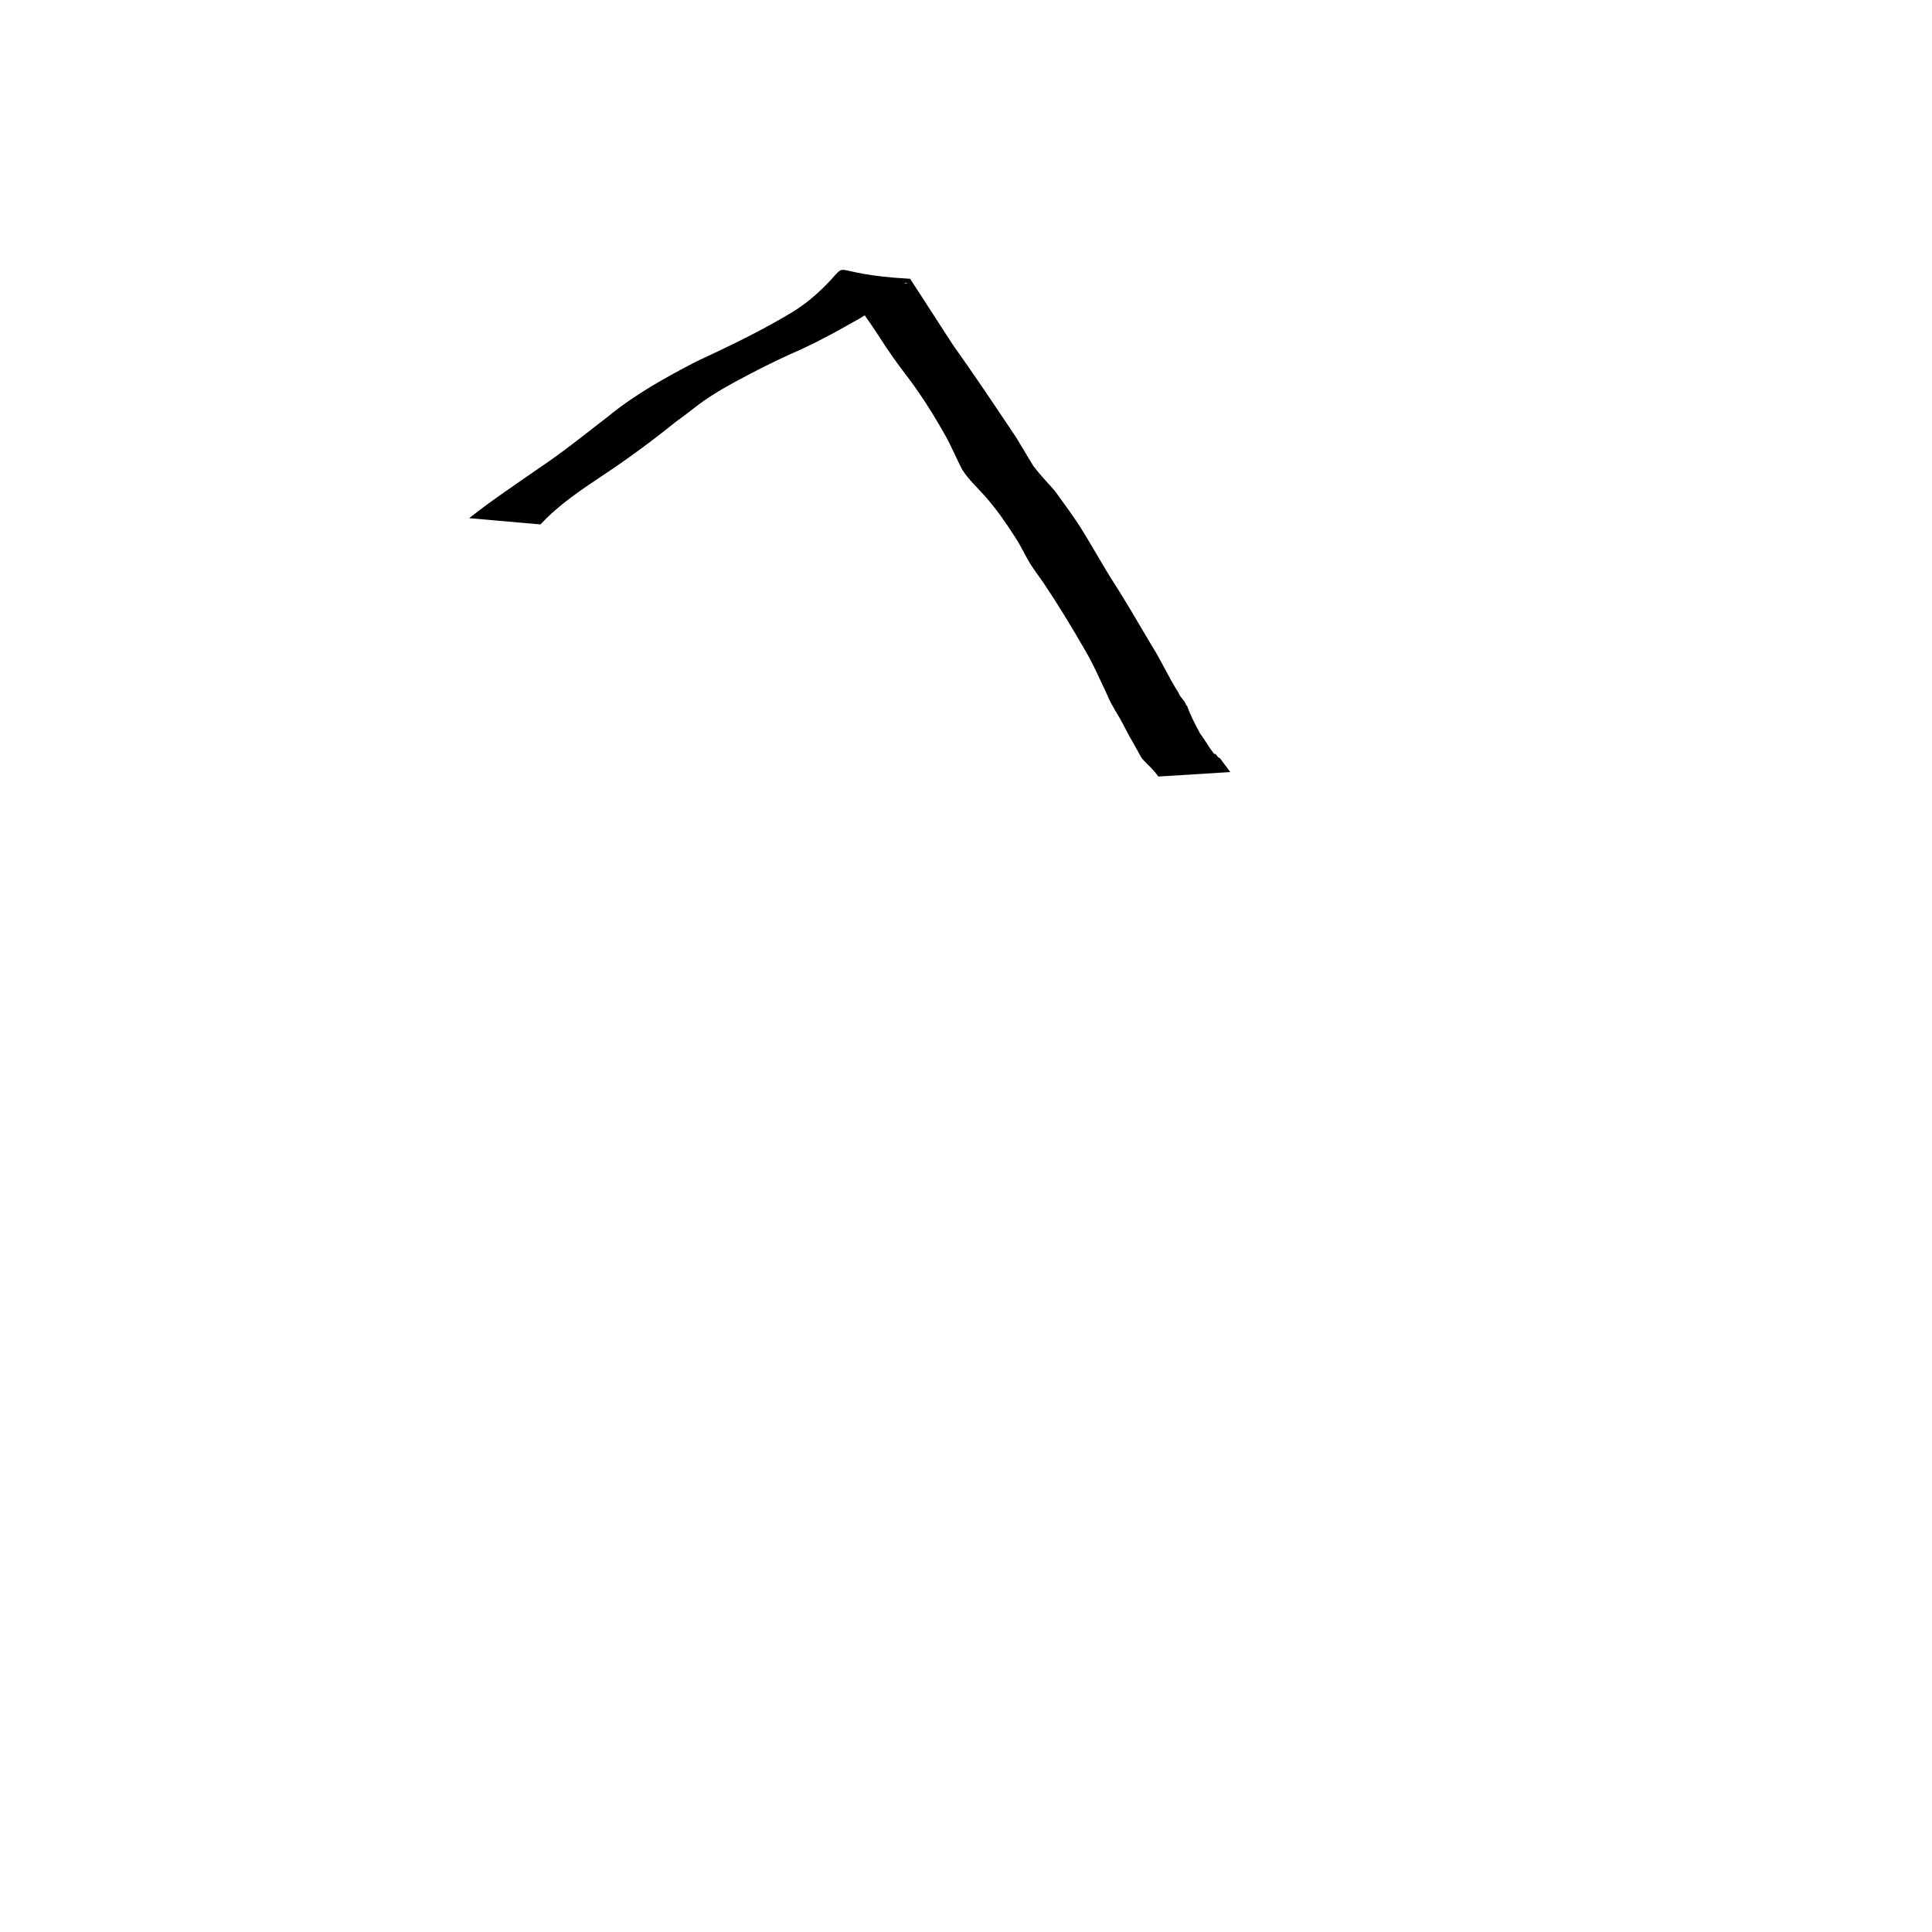
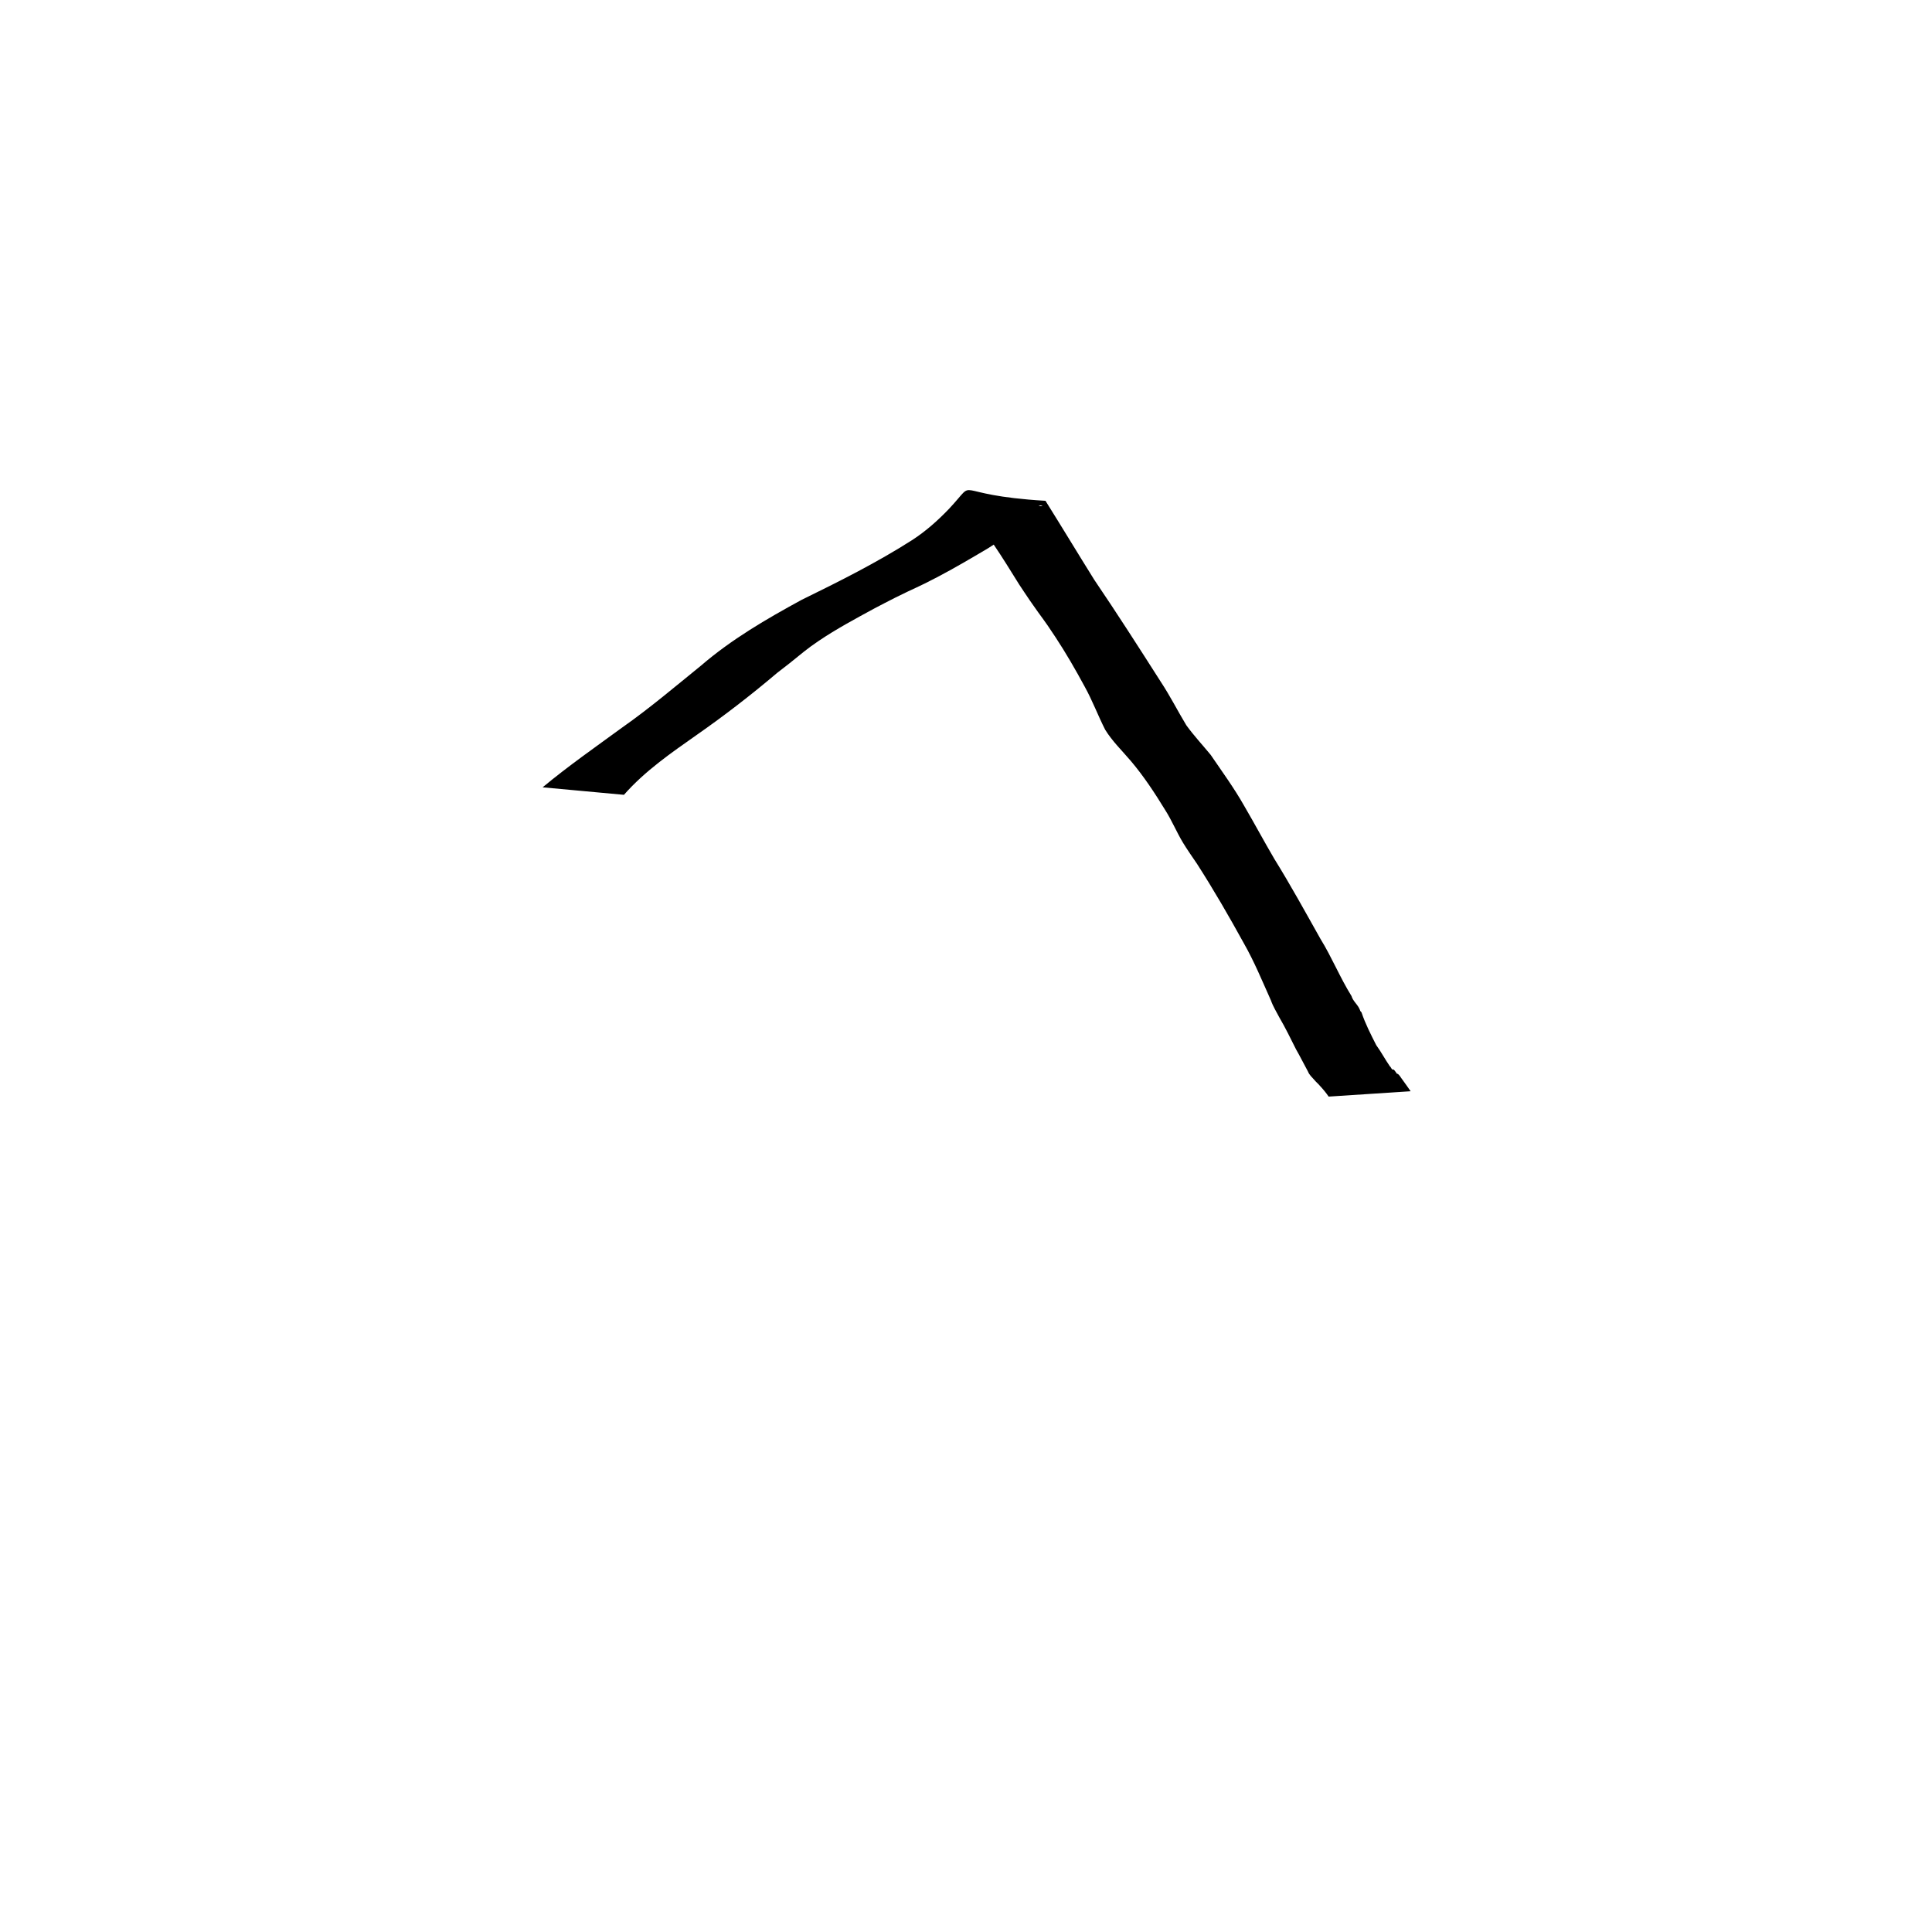
<svg xmlns="http://www.w3.org/2000/svg" width="1000" height="1000" viewBox="0 0 264.583 264.583" version="1.1" id="svg1">
  <defs id="defs1" />
-   <path style="fill:#000000;stroke-width:26.458" id="path4" d="m 74.021,71.819 c 2.516,-2.728 5.652,-4.784 8.715,-6.838 3.336,-2.217 6.573,-4.599 9.689,-7.118 0.501,-0.37 1.006,-0.735 1.503,-1.11 1.43,-1.079 1.935,-1.552 3.468,-2.538 2.158,-1.387 4.456,-2.559 6.731,-3.737 0.842,-0.414 1.678,-0.841 2.527,-1.243 2.519,-1.194 2.489,-1.074 4.959,-2.306 2.078,-1.036 4.106,-2.176 6.127,-3.318 1.795,-1.08 3.534,-2.276 5.046,-3.732 0.433,-0.251 0.725,-1.084 1.257,-1.172 0.075,-0.012 0.29,0.073 0.214,0.075 -3.108,0.1 -6.218,0.145 -9.327,0.218 2.592,2.561 4.556,5.711 6.547,8.746 0.439,0.626 0.869,1.26 1.318,1.879 1.705,2.35 1.396,1.768 3.059,4.175 1.255,1.816 2.388,3.694 3.478,5.612 0.935,1.596 1.604,3.327 2.473,4.955 0.852,1.319 2.03,2.397 3.072,3.566 1.56,1.751 2.886,3.677 4.151,5.647 0.791,1.186 1.356,2.504 2.117,3.707 0.466,0.737 1.209,1.755 1.7,2.444 1.988,2.949 3.828,5.984 5.606,9.062 1.256,2.099 2.218,4.338 3.258,6.544 0.256,0.699 0.665,1.312 1.017,1.96 0.723,1.172 1.349,2.41 1.993,3.629 0.5,0.828 0.944,1.688 1.425,2.525 0.174,0.42 0.498,0.681 0.791,1 0.212,0.249 0.464,0.428 0.683,0.69 0.371,0.375 0.713,0.778 1.024,1.204 0,0 9.841,-0.613 9.841,-0.613 v 0 c -0.314,-0.445 -0.642,-0.862 -0.963,-1.295 -0.171,-0.191 -0.485,-0.759 -0.679,-0.702 -0.113,-0.133 -0.262,-0.396 -0.403,-0.487 -0.041,-0.027 -0.105,0.021 -0.148,-0.003 -0.134,-0.076 -0.161,-0.282 -0.293,-0.356 -0.575,-0.791 -1.049,-1.654 -1.644,-2.431 -0.648,-1.219 -1.31,-2.438 -1.767,-3.744 -0.313,-0.352 -0.012,0.024 -0.296,-0.496 -0.26,-0.476 -0.742,-0.83 -0.907,-1.375 -1.376,-2.1 -2.356,-4.428 -3.725,-6.537 -1.808,-3.062 -3.578,-6.141 -5.52,-9.122 -1.252,-2.026 -2.411,-4.1 -3.658,-6.128 -1.203,-2.025 -2.644,-3.901 -4.013,-5.815 -0.977,-1.131 -2.024,-2.197 -2.924,-3.387 -1.037,-1.636 -1.947,-3.354 -3.052,-4.95 -2.627,-3.92 -5.254,-7.839 -7.994,-11.682 -1.968,-3.004 -3.888,-6.04 -5.861,-9.042 -11.885,-0.668 -7.904,-2.821 -11.586,0.922 -1.341,1.337 -2.789,2.556 -4.403,3.559 -4.273,2.597 -8.771,4.742 -13.3,6.854 -4.22,2.192 -8.382,4.492 -12.075,7.52 -3.115,2.407 -6.18,4.887 -9.455,7.077 -3.219,2.24 -6.489,4.414 -9.566,6.849 z" />
+   <path style="fill:#000000;stroke-width:30.914" id="path4" d="m 85.448,108.849 c 2.869,-3.265 6.446,-5.726 9.939,-8.185 3.805,-2.654 7.496,-5.505 11.05,-8.52 0.571,-0.443 1.147,-0.88 1.714,-1.329 1.63,-1.292 2.207,-1.858 3.955,-3.037 2.461,-1.661 5.082,-3.064 7.676,-4.473 0.961,-0.496 1.914,-1.007 2.882,-1.488 2.873,-1.429 2.839,-1.286 5.656,-2.76 2.37,-1.24 4.683,-2.605 6.988,-3.971 2.048,-1.292 4.03,-2.724 5.754,-4.468 0.494,-0.301 0.827,-1.297 1.433,-1.403 0.085,-0.015 0.331,0.087 0.244,0.09 -3.545,0.12 -7.092,0.174 -10.638,0.261 2.956,3.066 5.197,6.836 7.467,10.469 0.501,0.75 0.991,1.508 1.504,2.249 1.945,2.812 1.592,2.116 3.489,4.998 1.431,2.174 2.724,4.422 3.967,6.717 1.066,1.91 1.83,3.982 2.821,5.93 0.971,1.579 2.315,2.87 3.503,4.268 1.779,2.096 3.291,4.402 4.734,6.759 0.902,1.42 1.546,2.997 2.415,4.438 0.532,0.882 1.379,2.101 1.939,2.925 2.267,3.529 4.366,7.163 6.394,10.848 1.433,2.512 2.53,5.193 3.716,7.834 0.292,0.837 0.758,1.571 1.16,2.347 0.824,1.402 1.538,2.885 2.273,4.344 0.57,0.991 1.076,2.02 1.626,3.022 0.198,0.502 0.568,0.815 0.903,1.196 0.241,0.298 0.53,0.512 0.779,0.826 0.423,0.449 0.813,0.931 1.168,1.441 0,0 11.224,-0.734 11.224,-0.734 v 0 c -0.358,-0.533 -0.732,-1.032 -1.099,-1.55 -0.195,-0.228 -0.553,-0.908 -0.774,-0.84 -0.129,-0.159 -0.299,-0.474 -0.46,-0.583 -0.047,-0.032 -0.12,0.025 -0.168,-0.004 -0.152,-0.091 -0.184,-0.337 -0.334,-0.426 -0.656,-0.946 -1.197,-1.98 -1.875,-2.91 -0.739,-1.459 -1.493,-2.919 -2.015,-4.482 -0.357,-0.422 -0.014,0.029 -0.337,-0.594 -0.297,-0.57 -0.846,-0.993 -1.035,-1.646 -1.57,-2.514 -2.687,-5.301 -4.248,-7.824 -2.063,-3.665 -4.081,-7.35 -6.295,-10.919 -1.428,-2.425 -2.75,-4.907 -4.172,-7.336 -1.372,-2.424 -3.015,-4.669 -4.576,-6.96 -1.114,-1.354 -2.308,-2.63 -3.335,-4.054 -1.183,-1.958 -2.22,-4.015 -3.481,-5.925 -2.996,-4.693 -5.993,-9.383 -9.117,-13.983 -2.245,-3.596 -4.435,-7.229 -6.685,-10.823 -13.555,-0.8 -9.015,-3.377 -13.214,1.103 -1.53,1.6 -3.181,3.06 -5.021,4.26 -4.874,3.109 -10.003,5.676 -15.168,8.204 -4.813,2.624 -9.559,5.377 -13.771,9.002 -3.553,2.881 -7.048,5.849 -10.783,8.471 -3.671,2.682 -7.401,5.283 -10.91,8.198 z" />
</svg>
